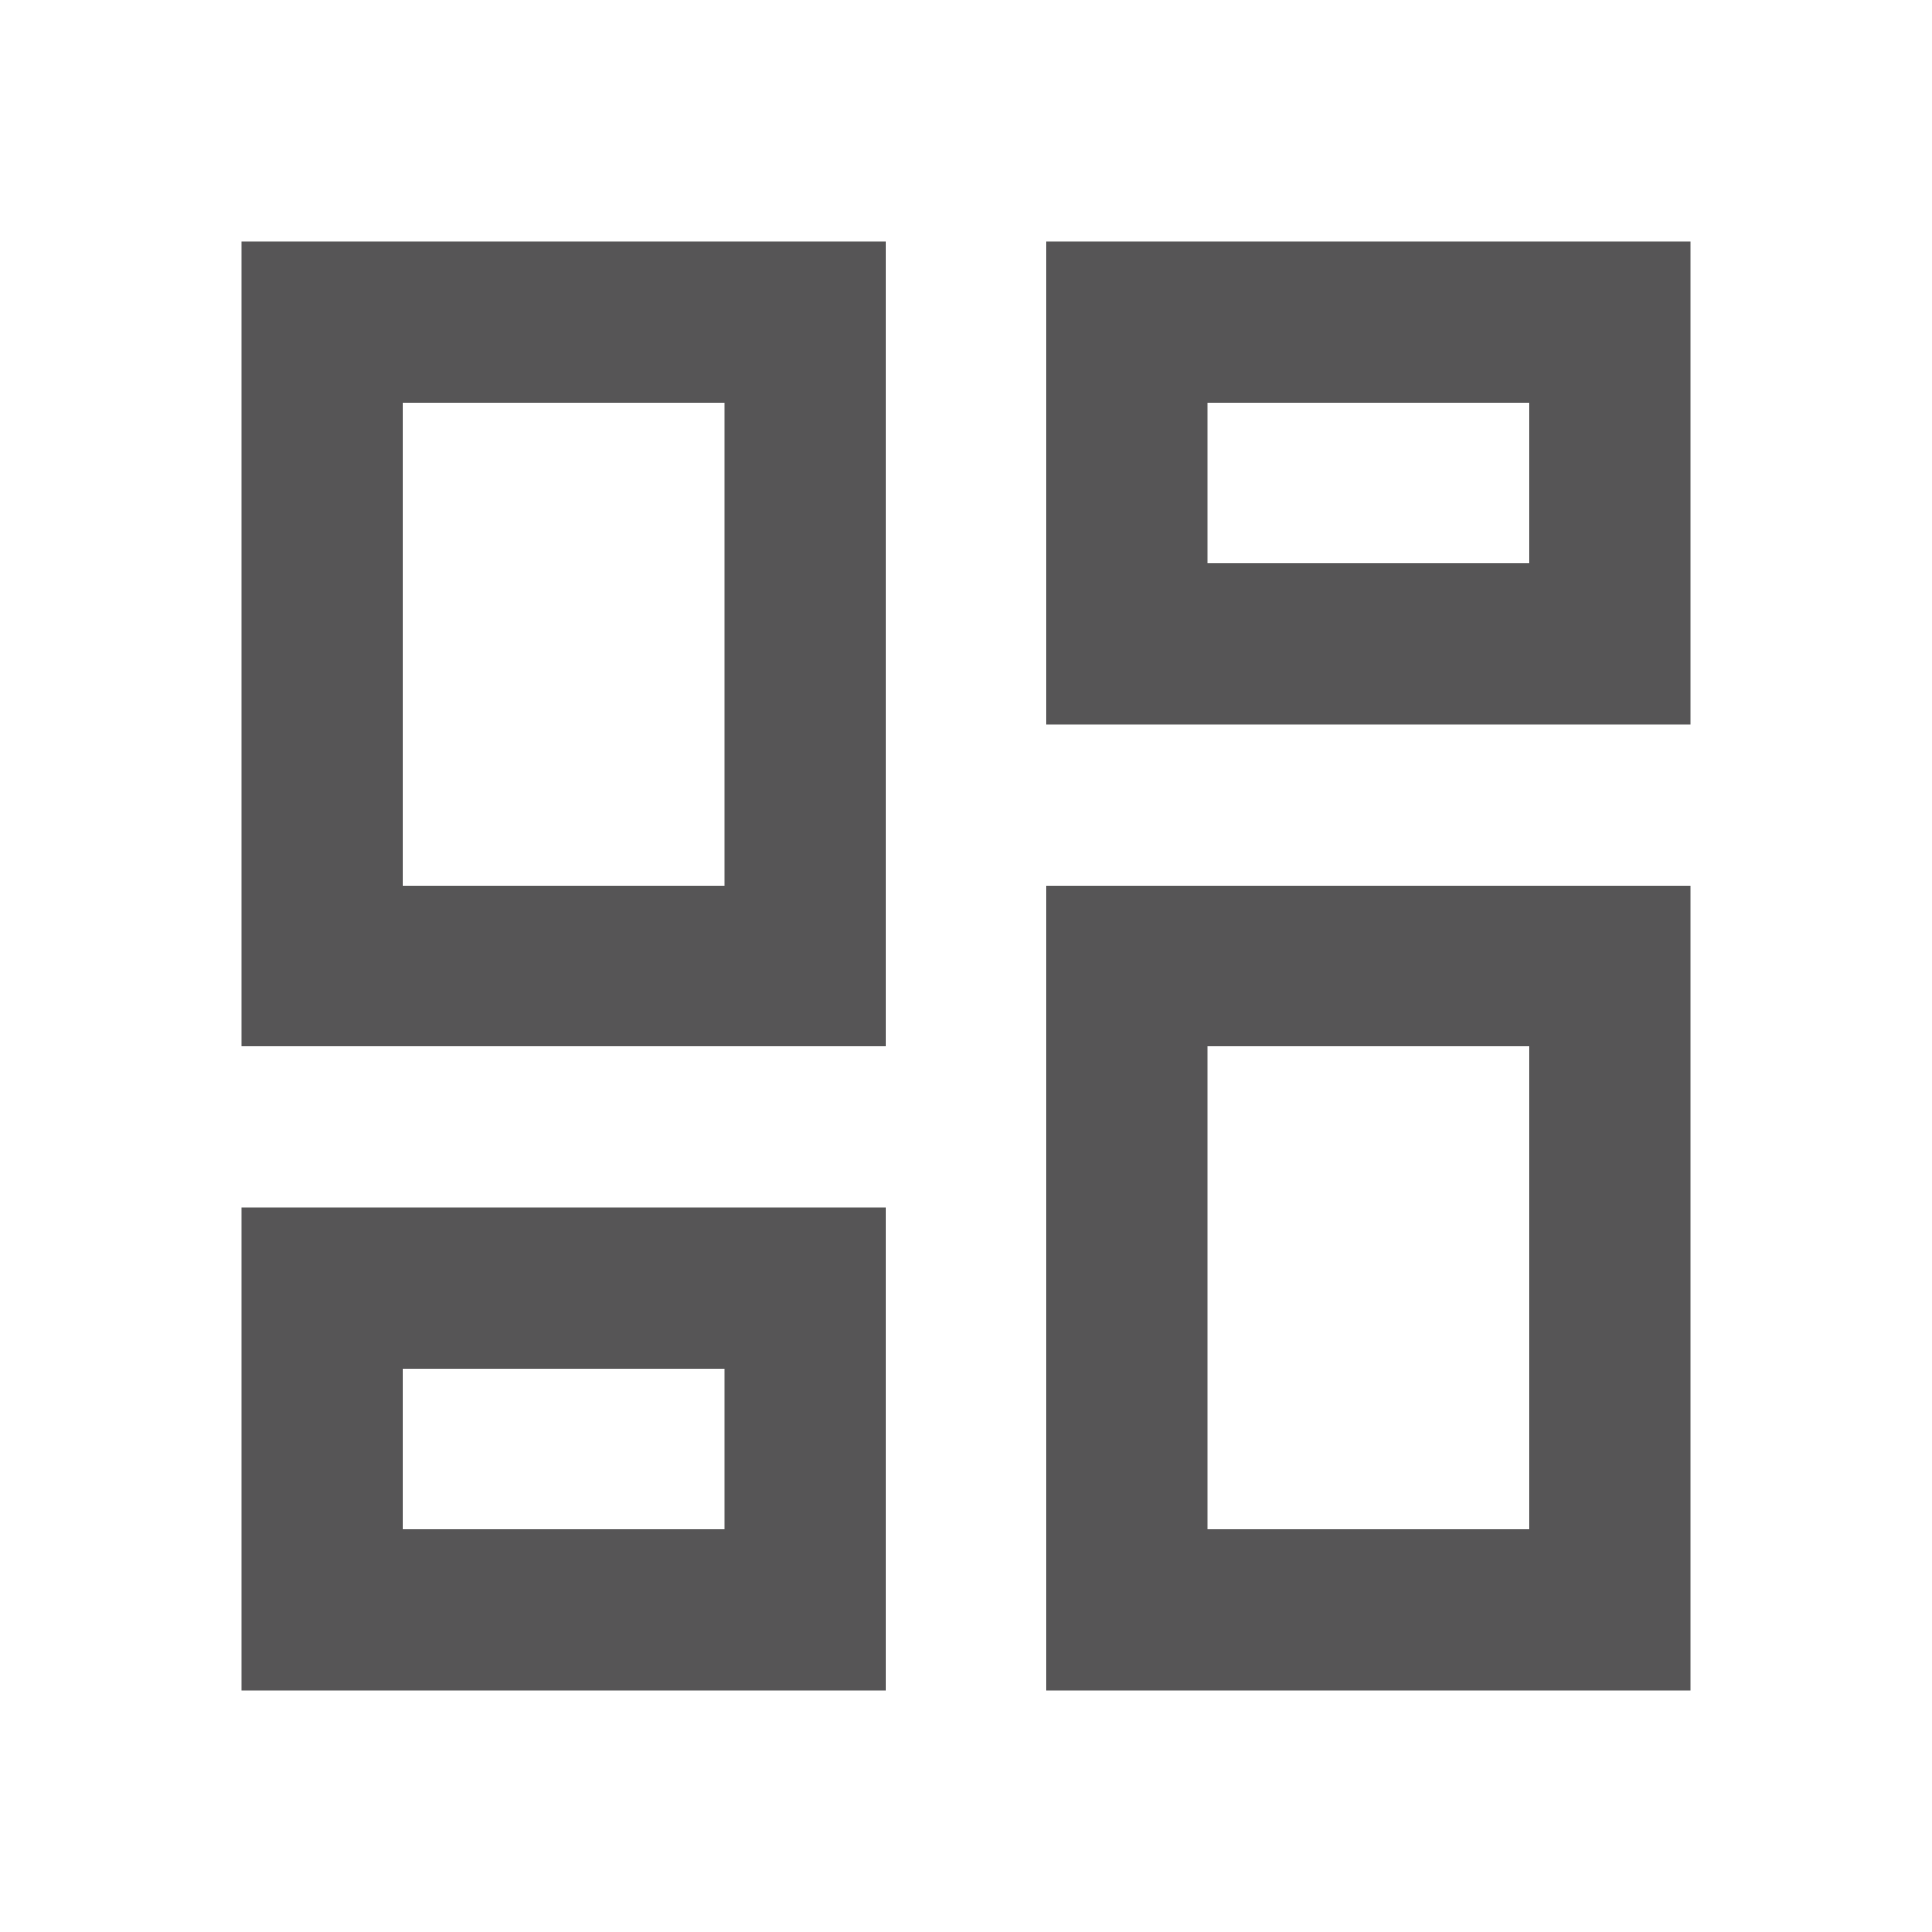
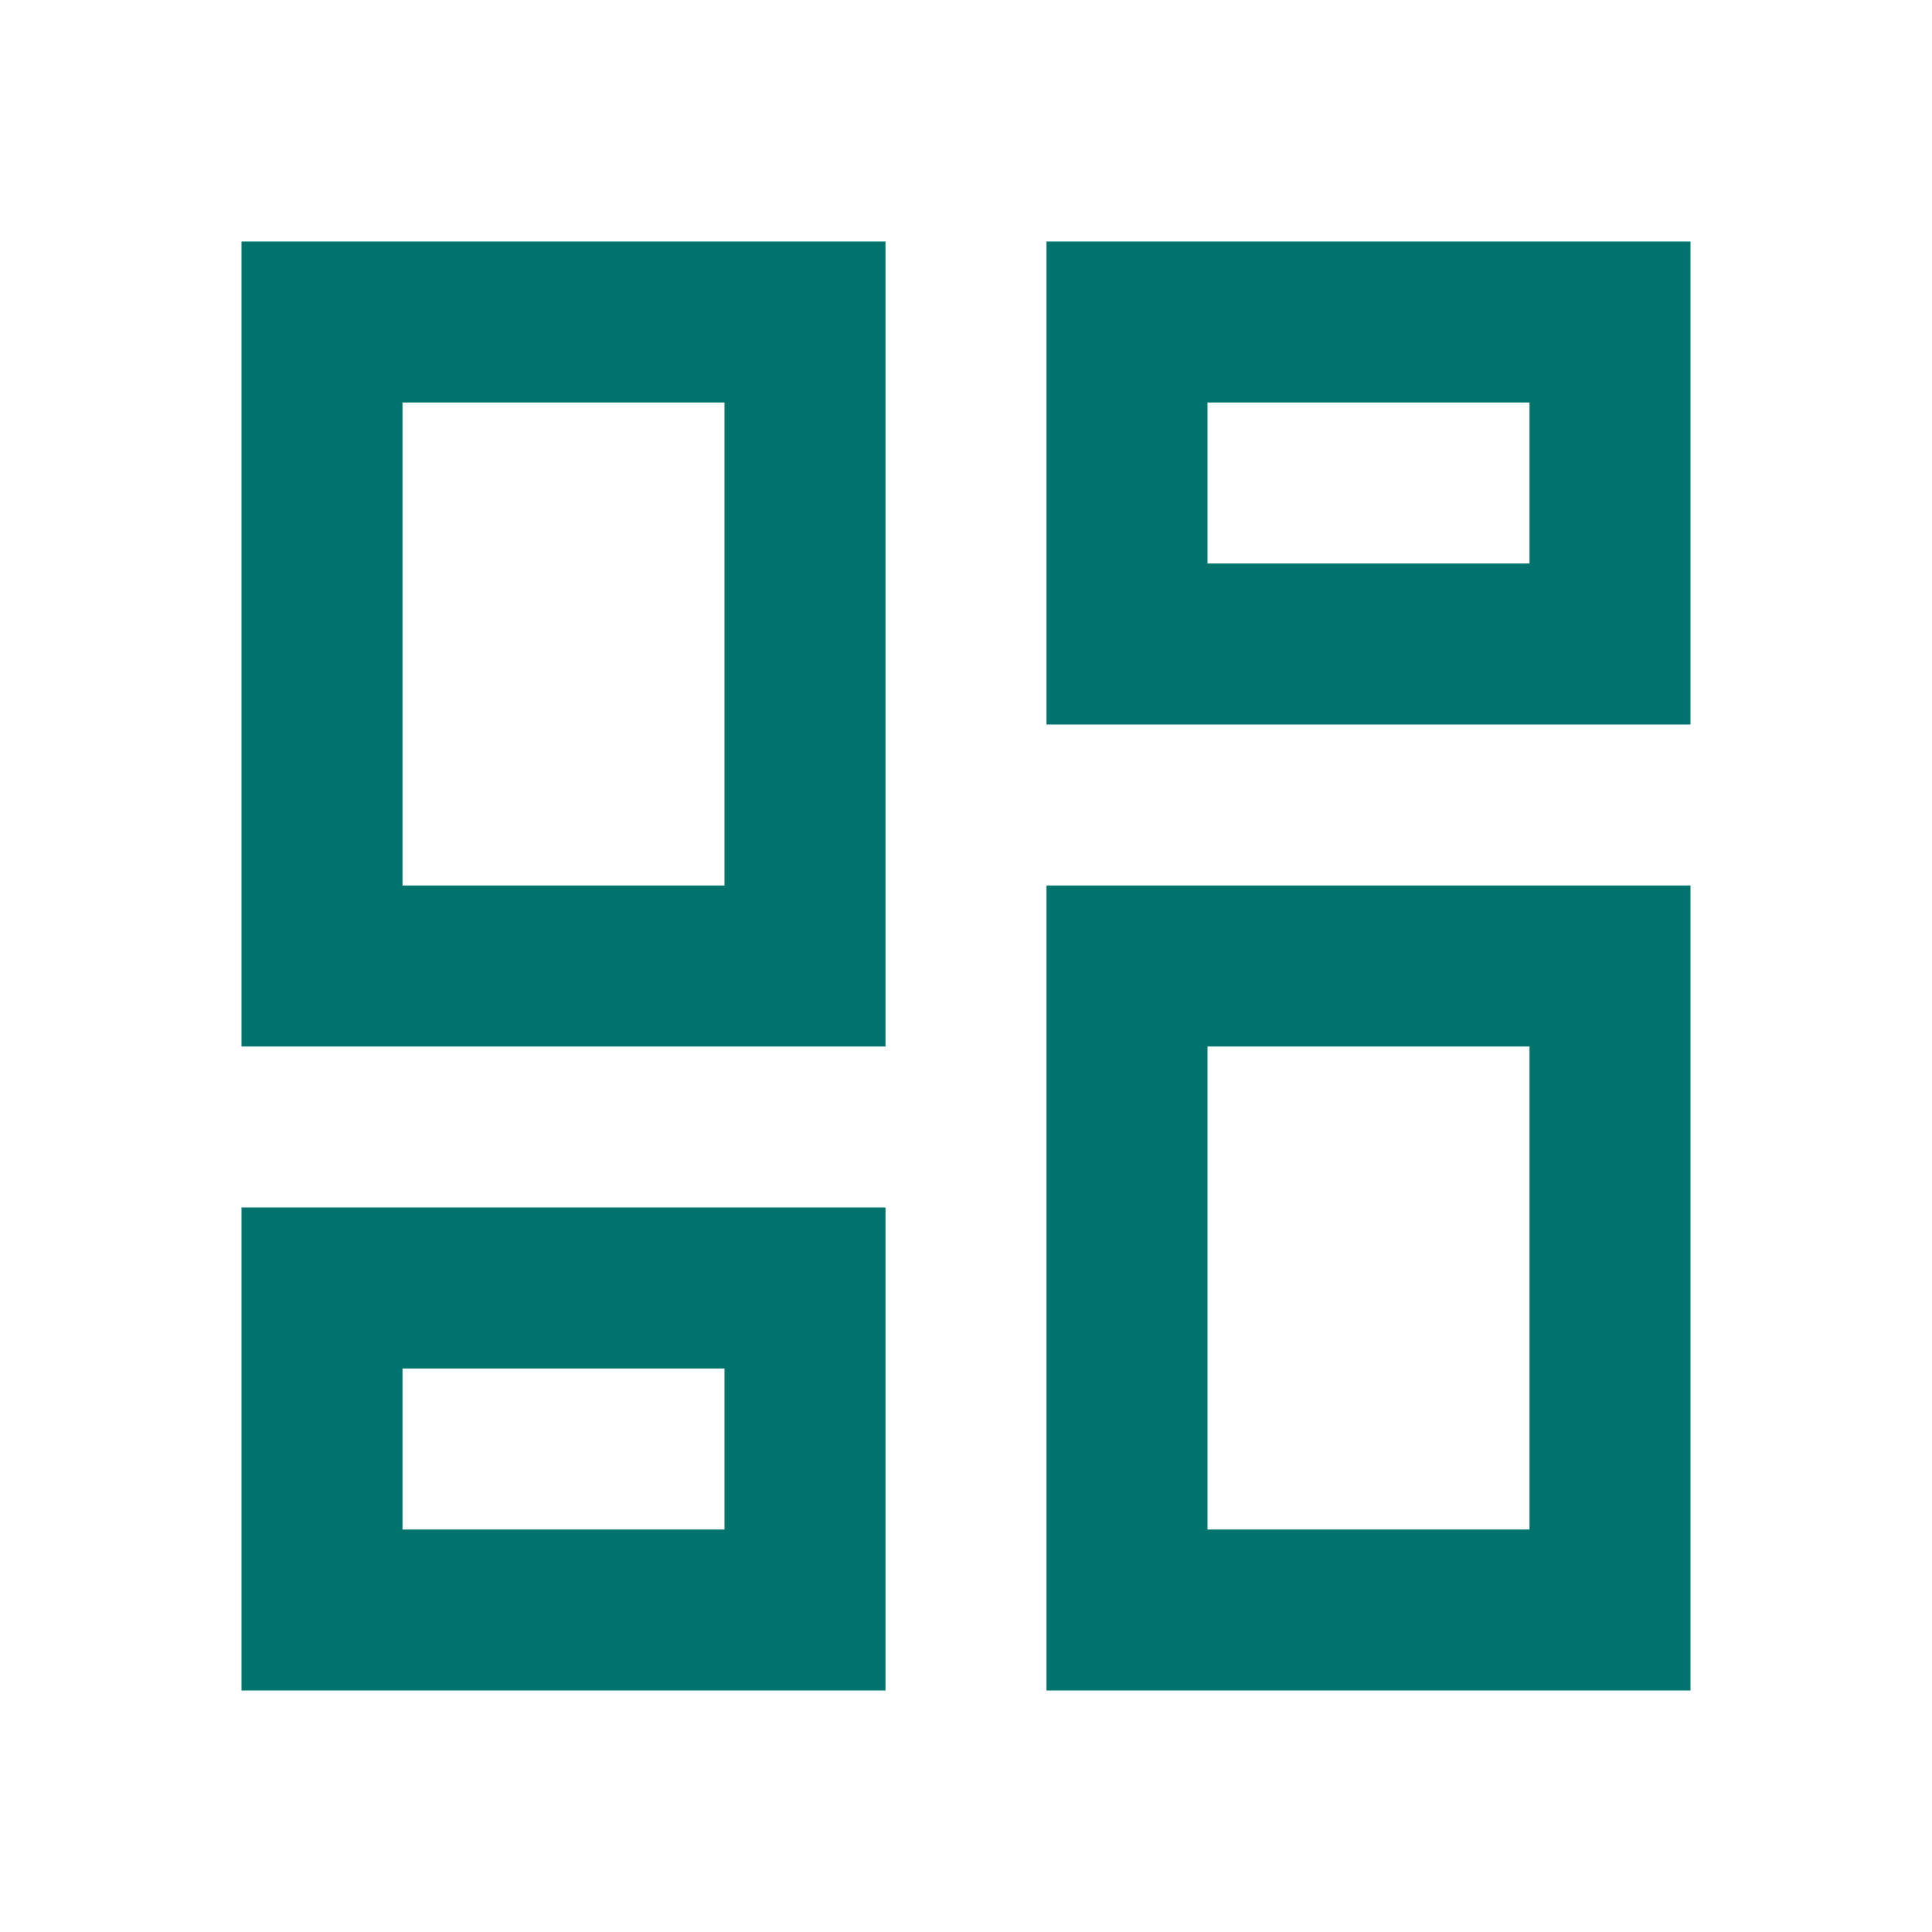
<svg xmlns="http://www.w3.org/2000/svg" width="24" height="24" viewBox="0 0 24 24" fill="none">
  <mask id="mask0_424_2234" style="mask-type:alpha" maskUnits="userSpaceOnUse" x="0" y="0" width="24" height="24">
-     <rect width="24" height="24" fill="#565556" />
+     <rect width="24" height="24" fill="#00746C" />
  </mask>
  <g mask="url(#mask0_424_2234)">
-     <path d="M13 9V3H21V9H13ZM3 13V3H11V13H3ZM13 21V11H21V21H13ZM3 21V15H11V21H3ZM5 11H9V5H5V11ZM15 19H19V13H15V19ZM15 7H19V5H15V7ZM5 19H9V17H5V19Z" fill="#565556" />
+     <path d="M13 9V3H21V9H13ZM3 13V3H11V13H3ZM13 21V11H21V21H13ZM3 21V15H11V21H3ZM5 11H9V5H5V11ZM15 19H19V13H15V19ZM15 7H19V5H15V7ZM5 19H9V17H5V19Z" fill="#00746C" />
  </g>
</svg>
